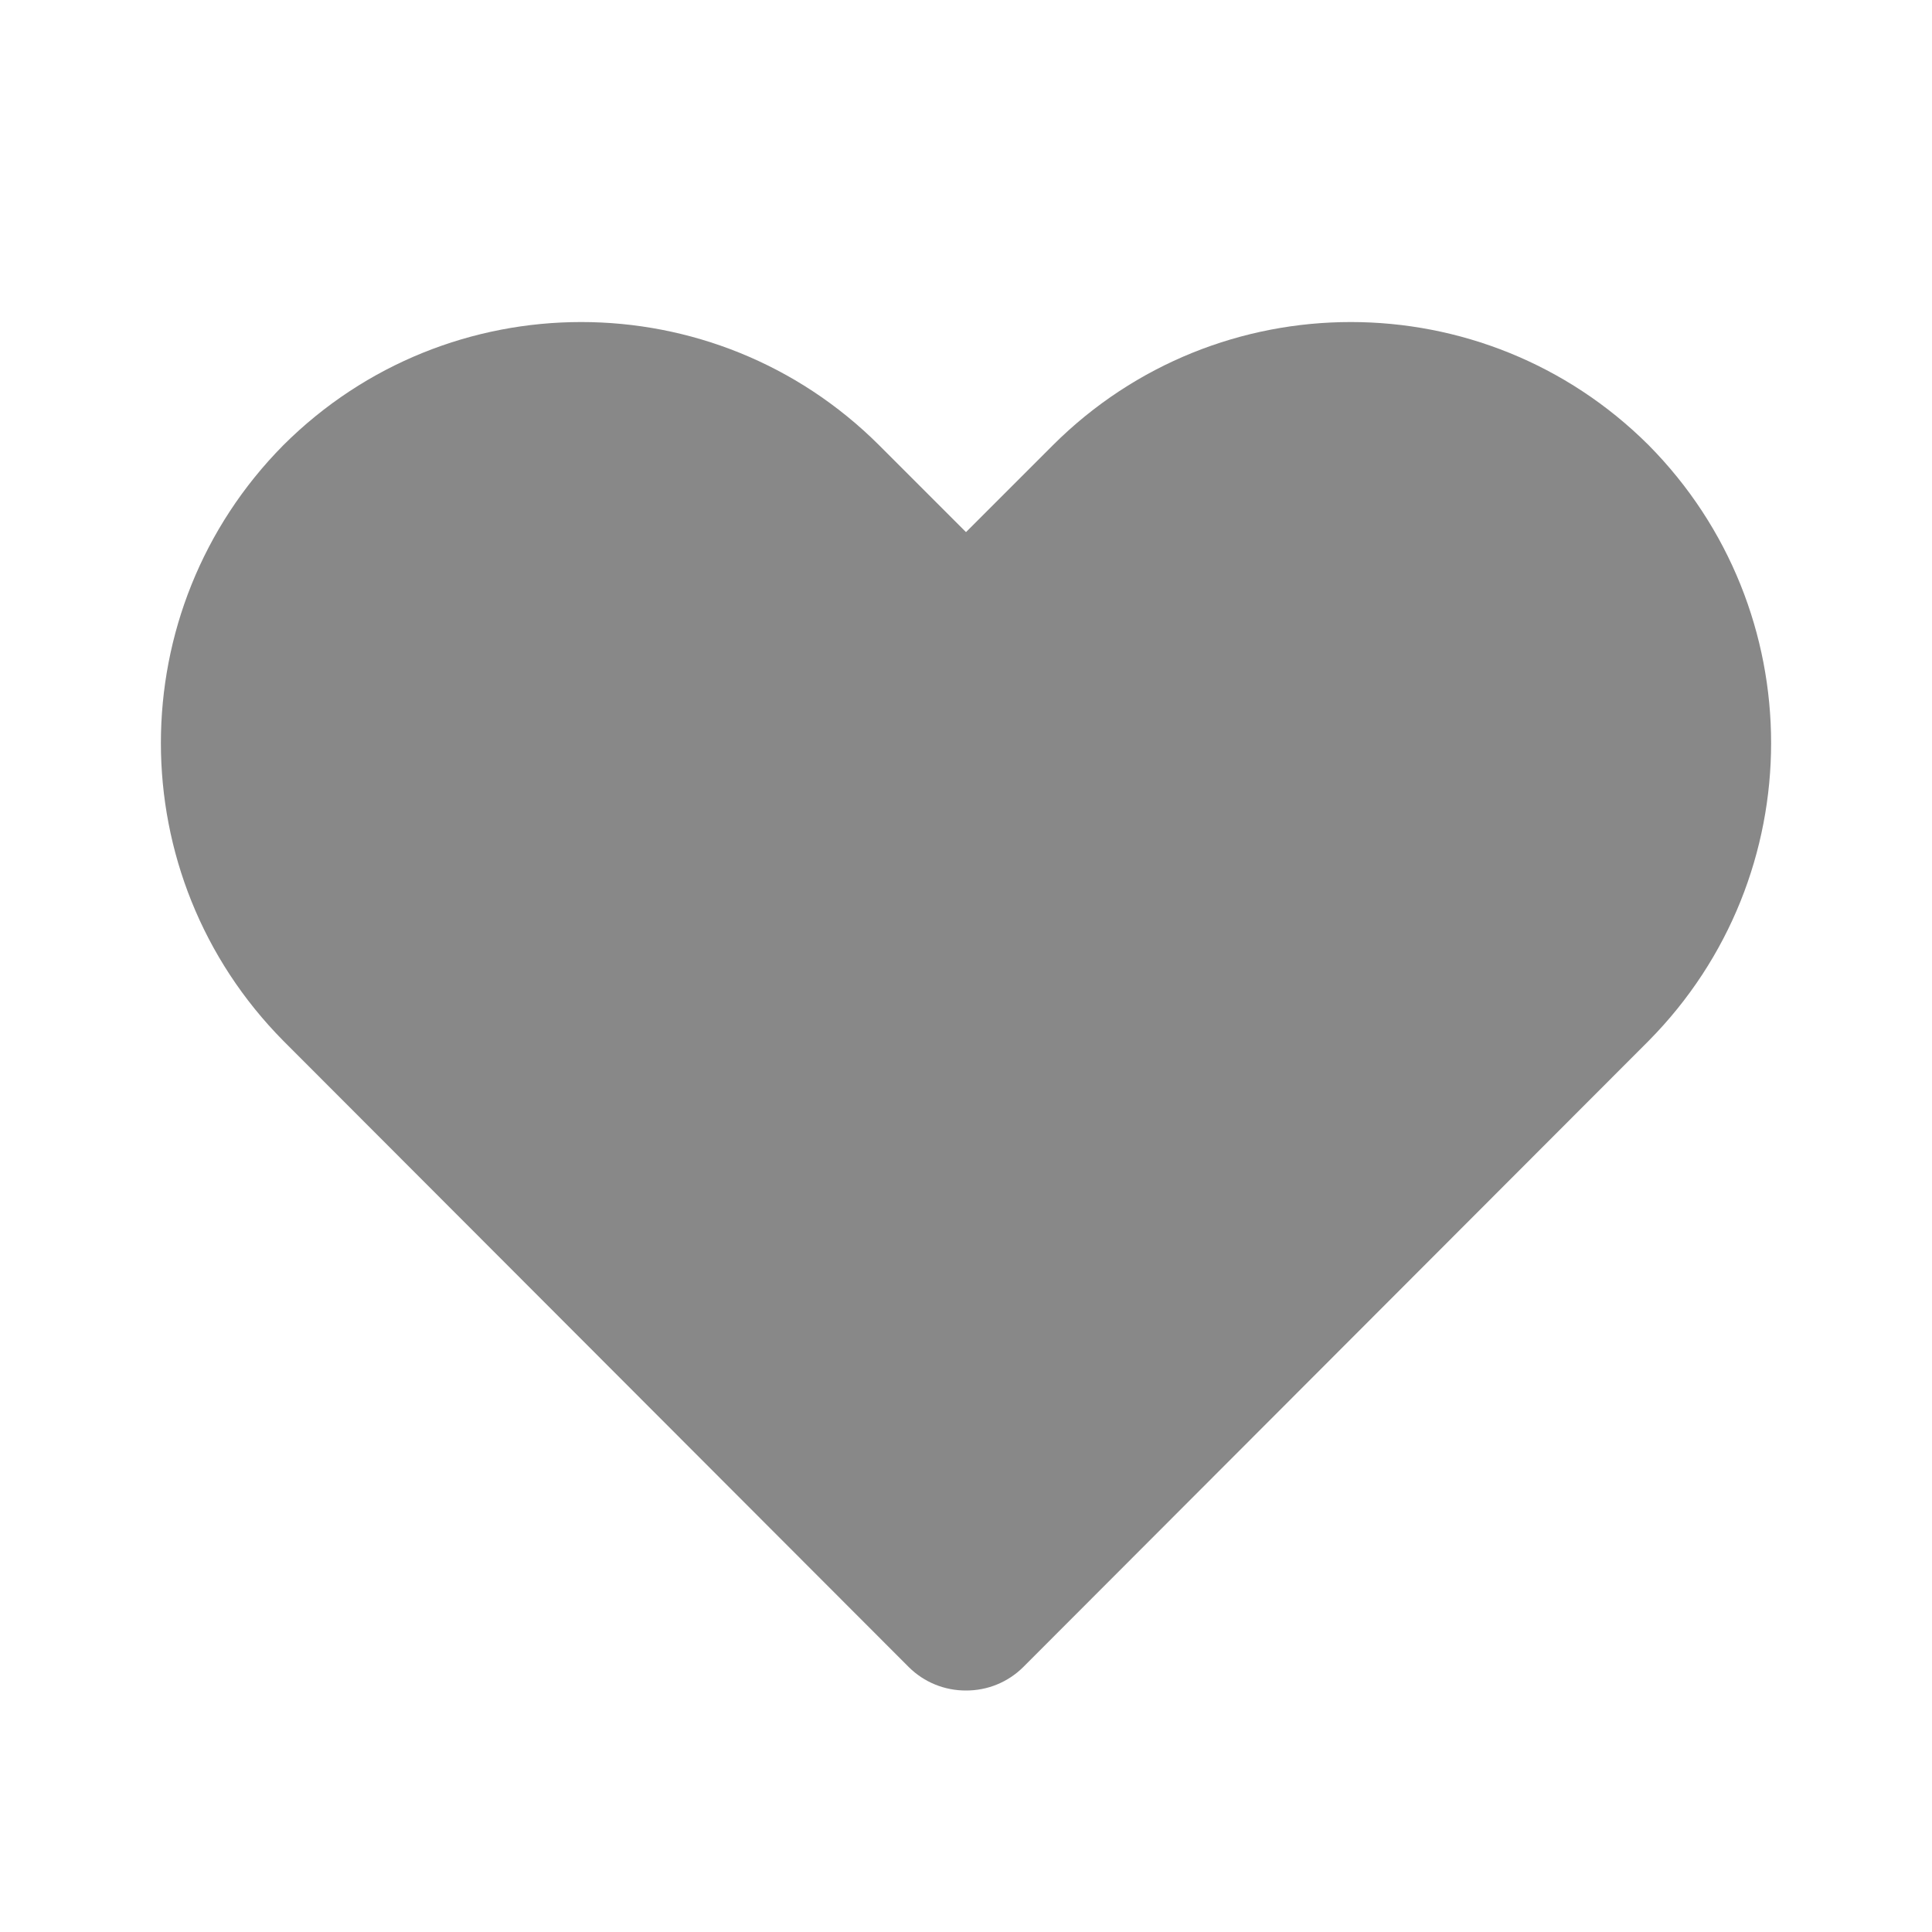
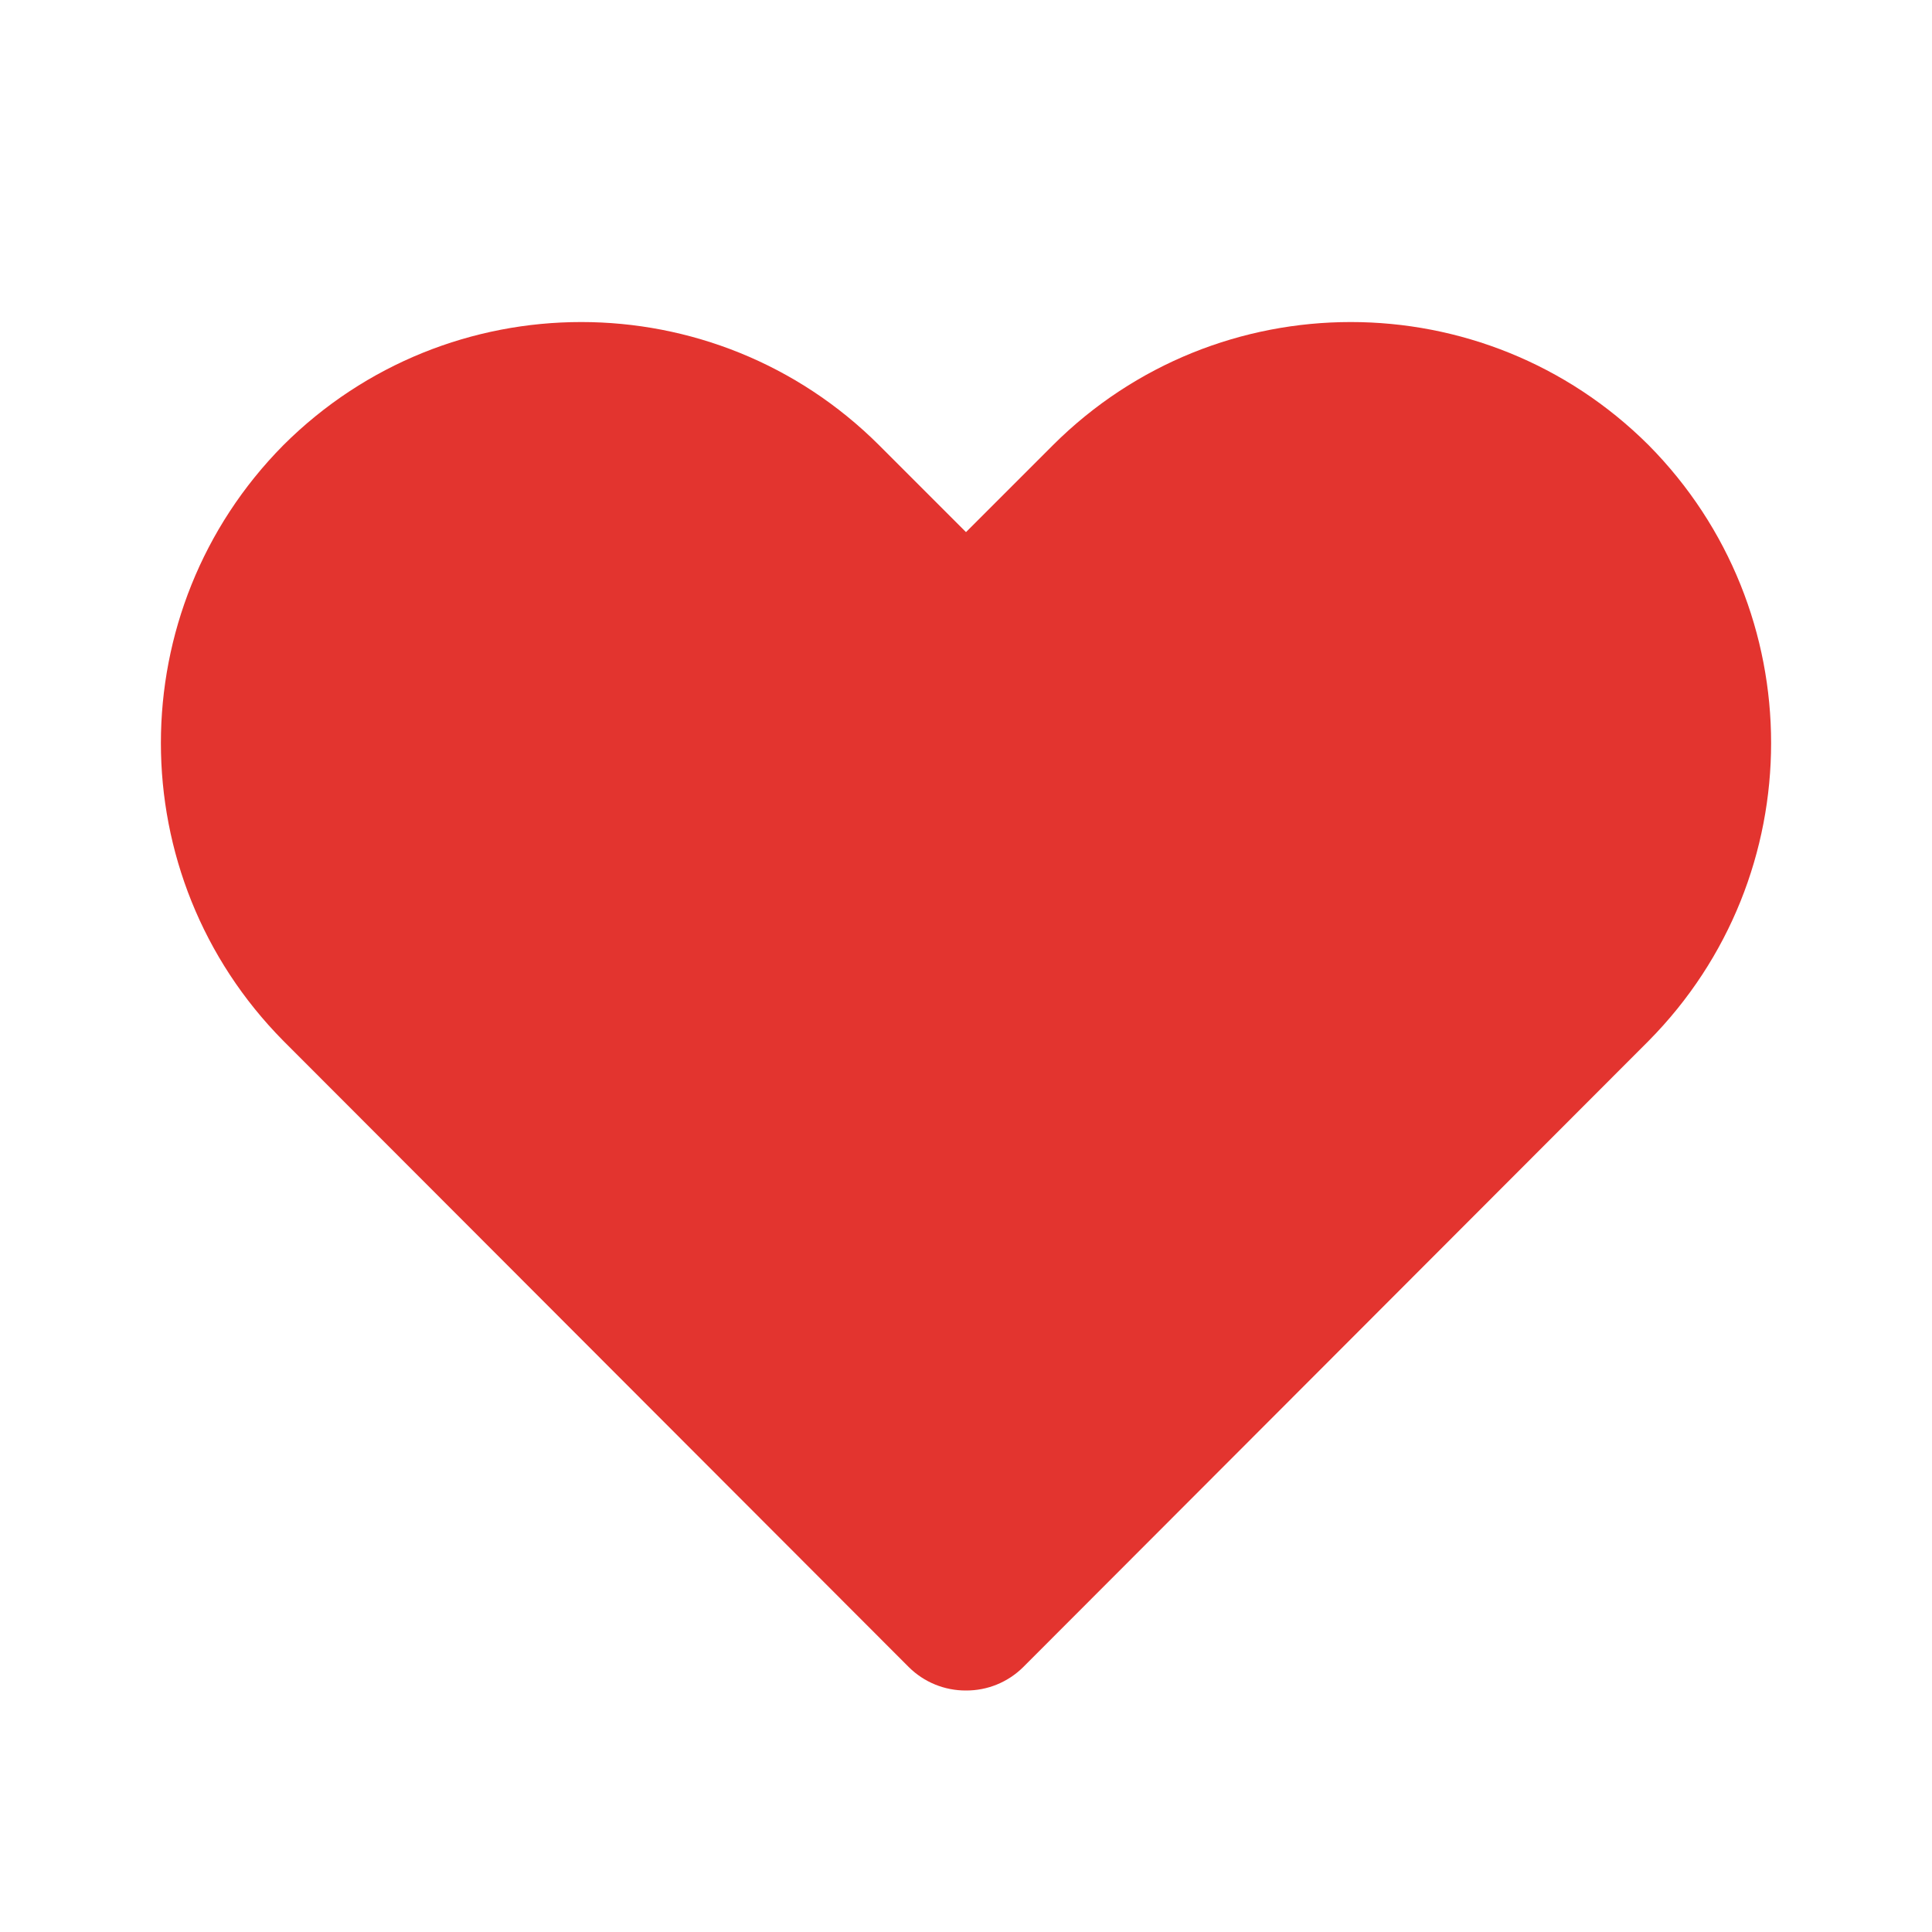
- <svg xmlns="http://www.w3.org/2000/svg" viewBox="0 0 24 24" fill="#888888">
+ <svg xmlns="http://www.w3.org/2000/svg" viewBox="0 0 24 24" fill="#E3342F">
  <g data-name="Layer 2">
    <g data-name="heart">
      <rect width="24" height="24" opacity="0" />
      <path d="M12 21a1 1 0 0 1-.71-.29l-7.77-7.78a5.26 5.26 0 0 1 0-7.4 5.24 5.24 0 0 1 7.4 0L12 6.61l1.08-1.08a5.24 5.24 0 0 1 7.4 0 5.26 5.26 0 0 1 0 7.4l-7.77 7.78A1 1 0 0 1 12 21z" />
    </g>
  </g>
</svg>
